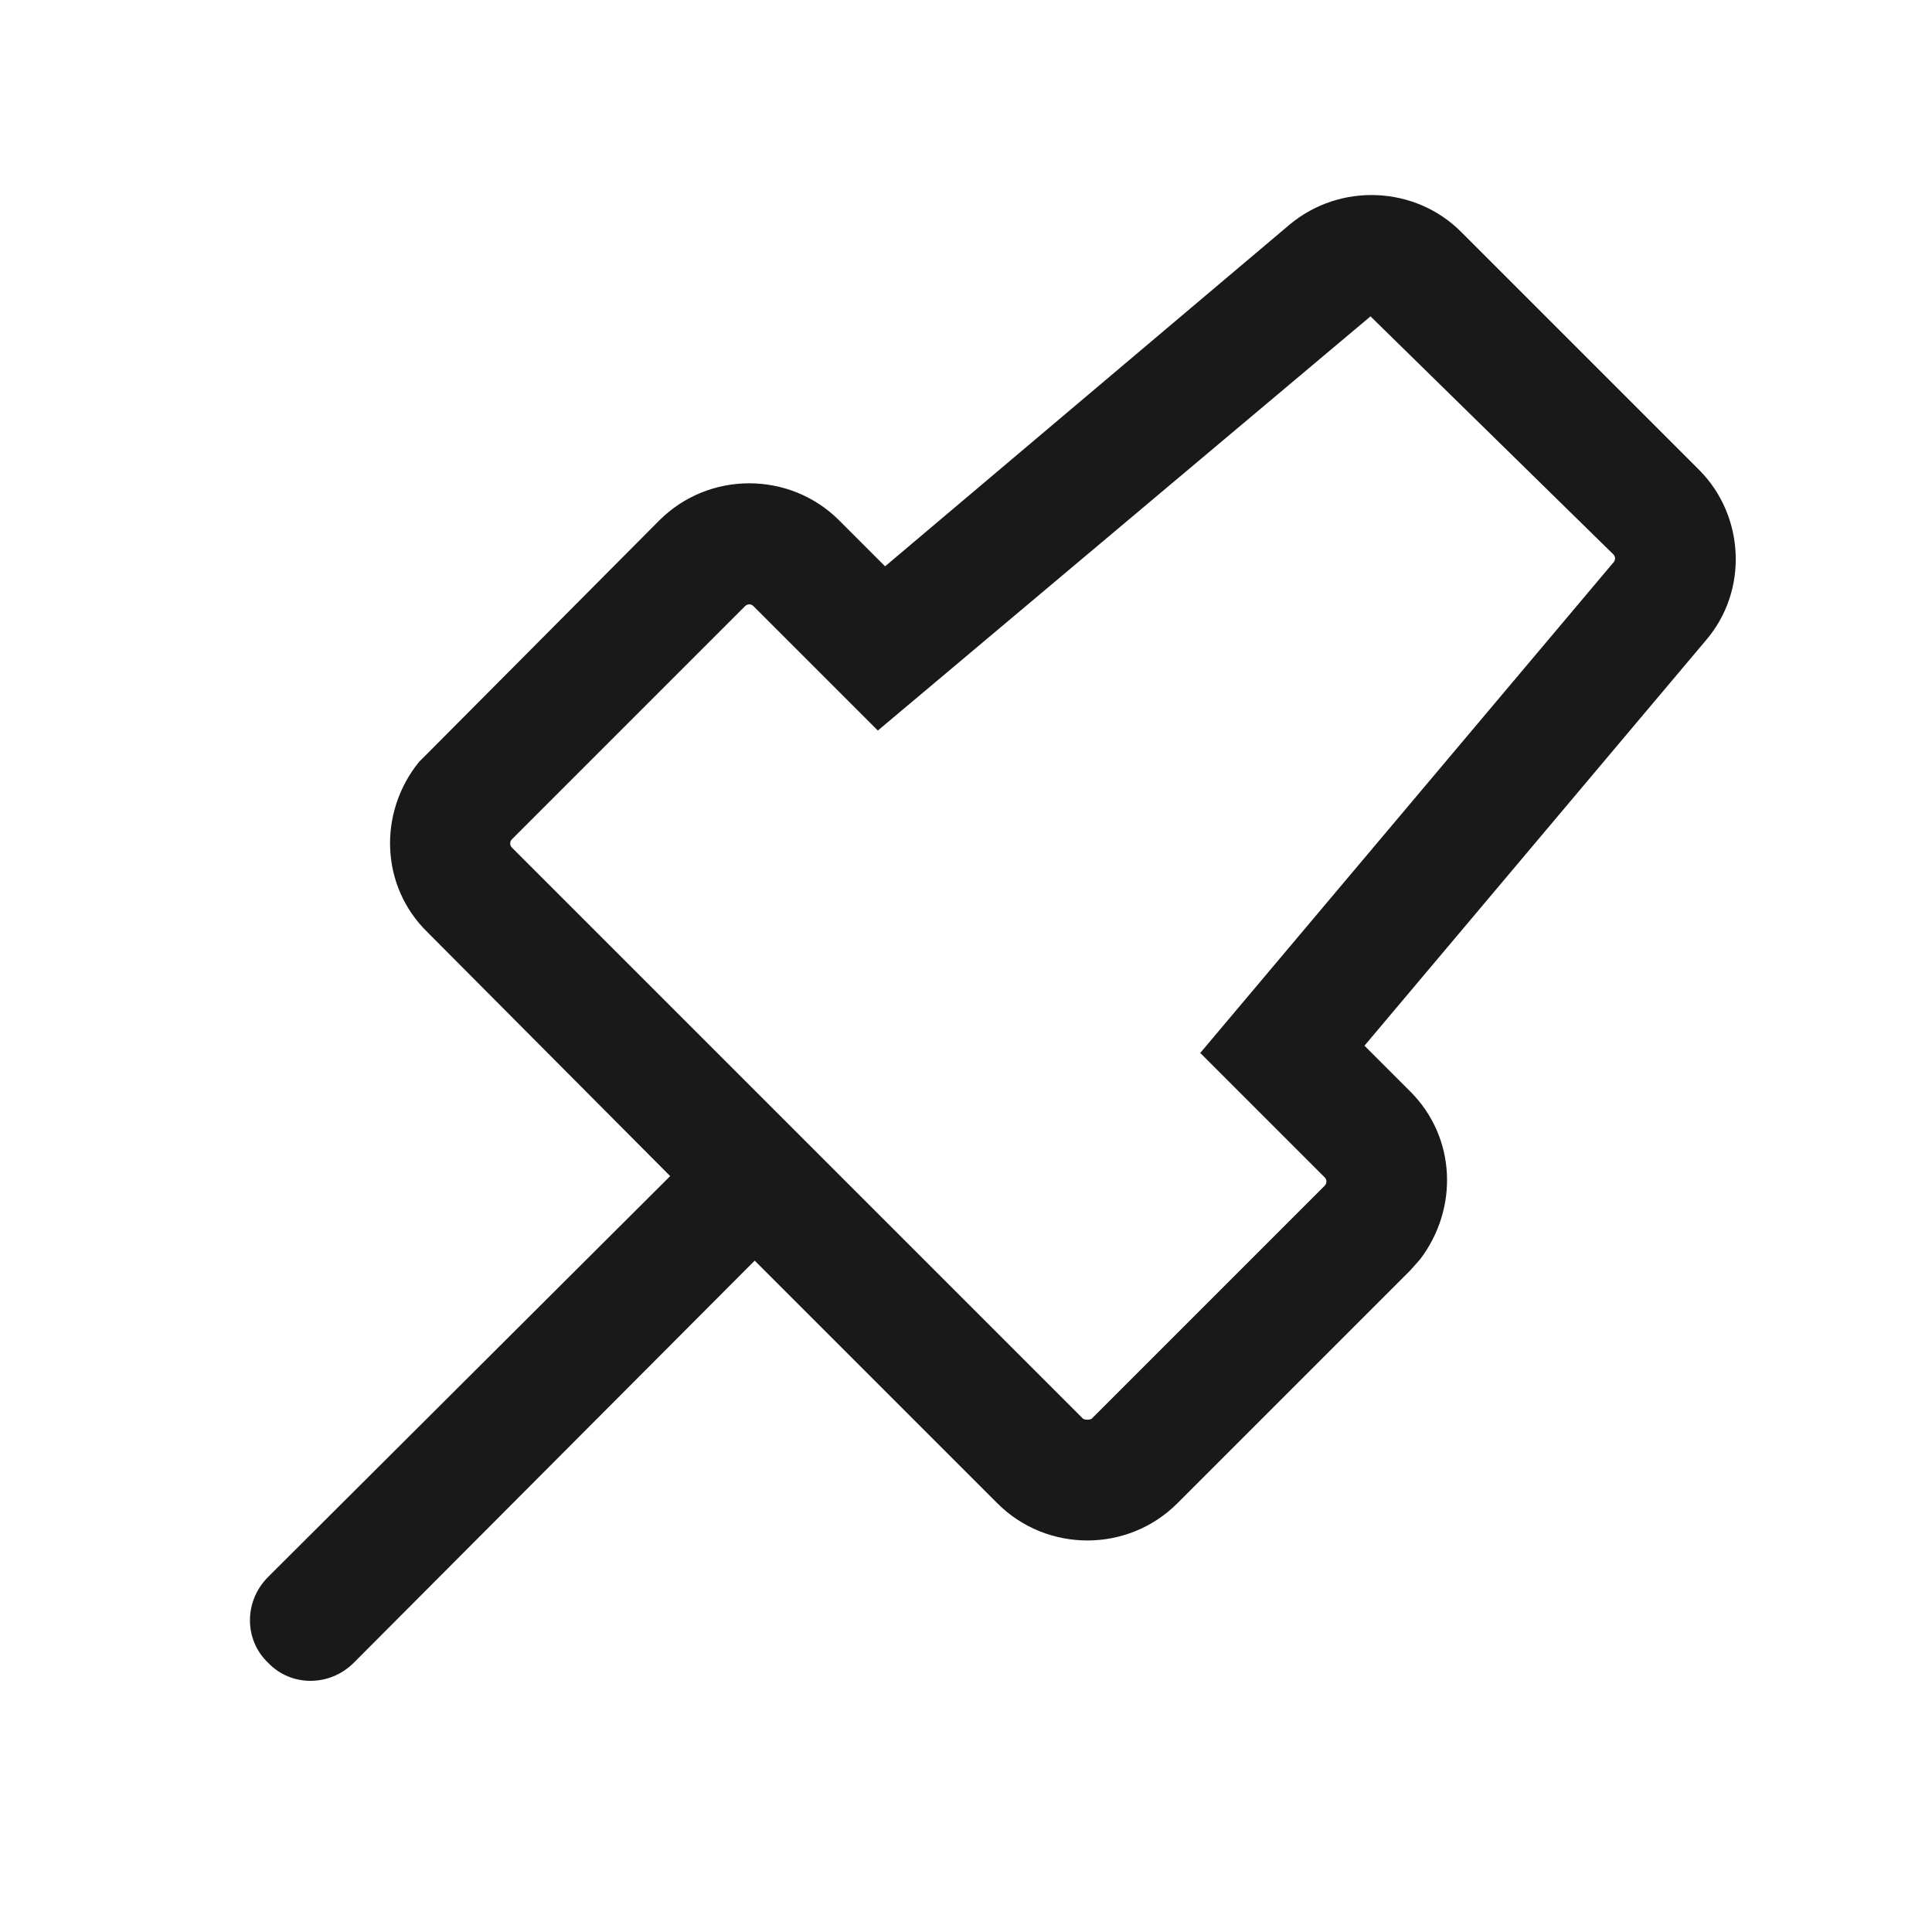
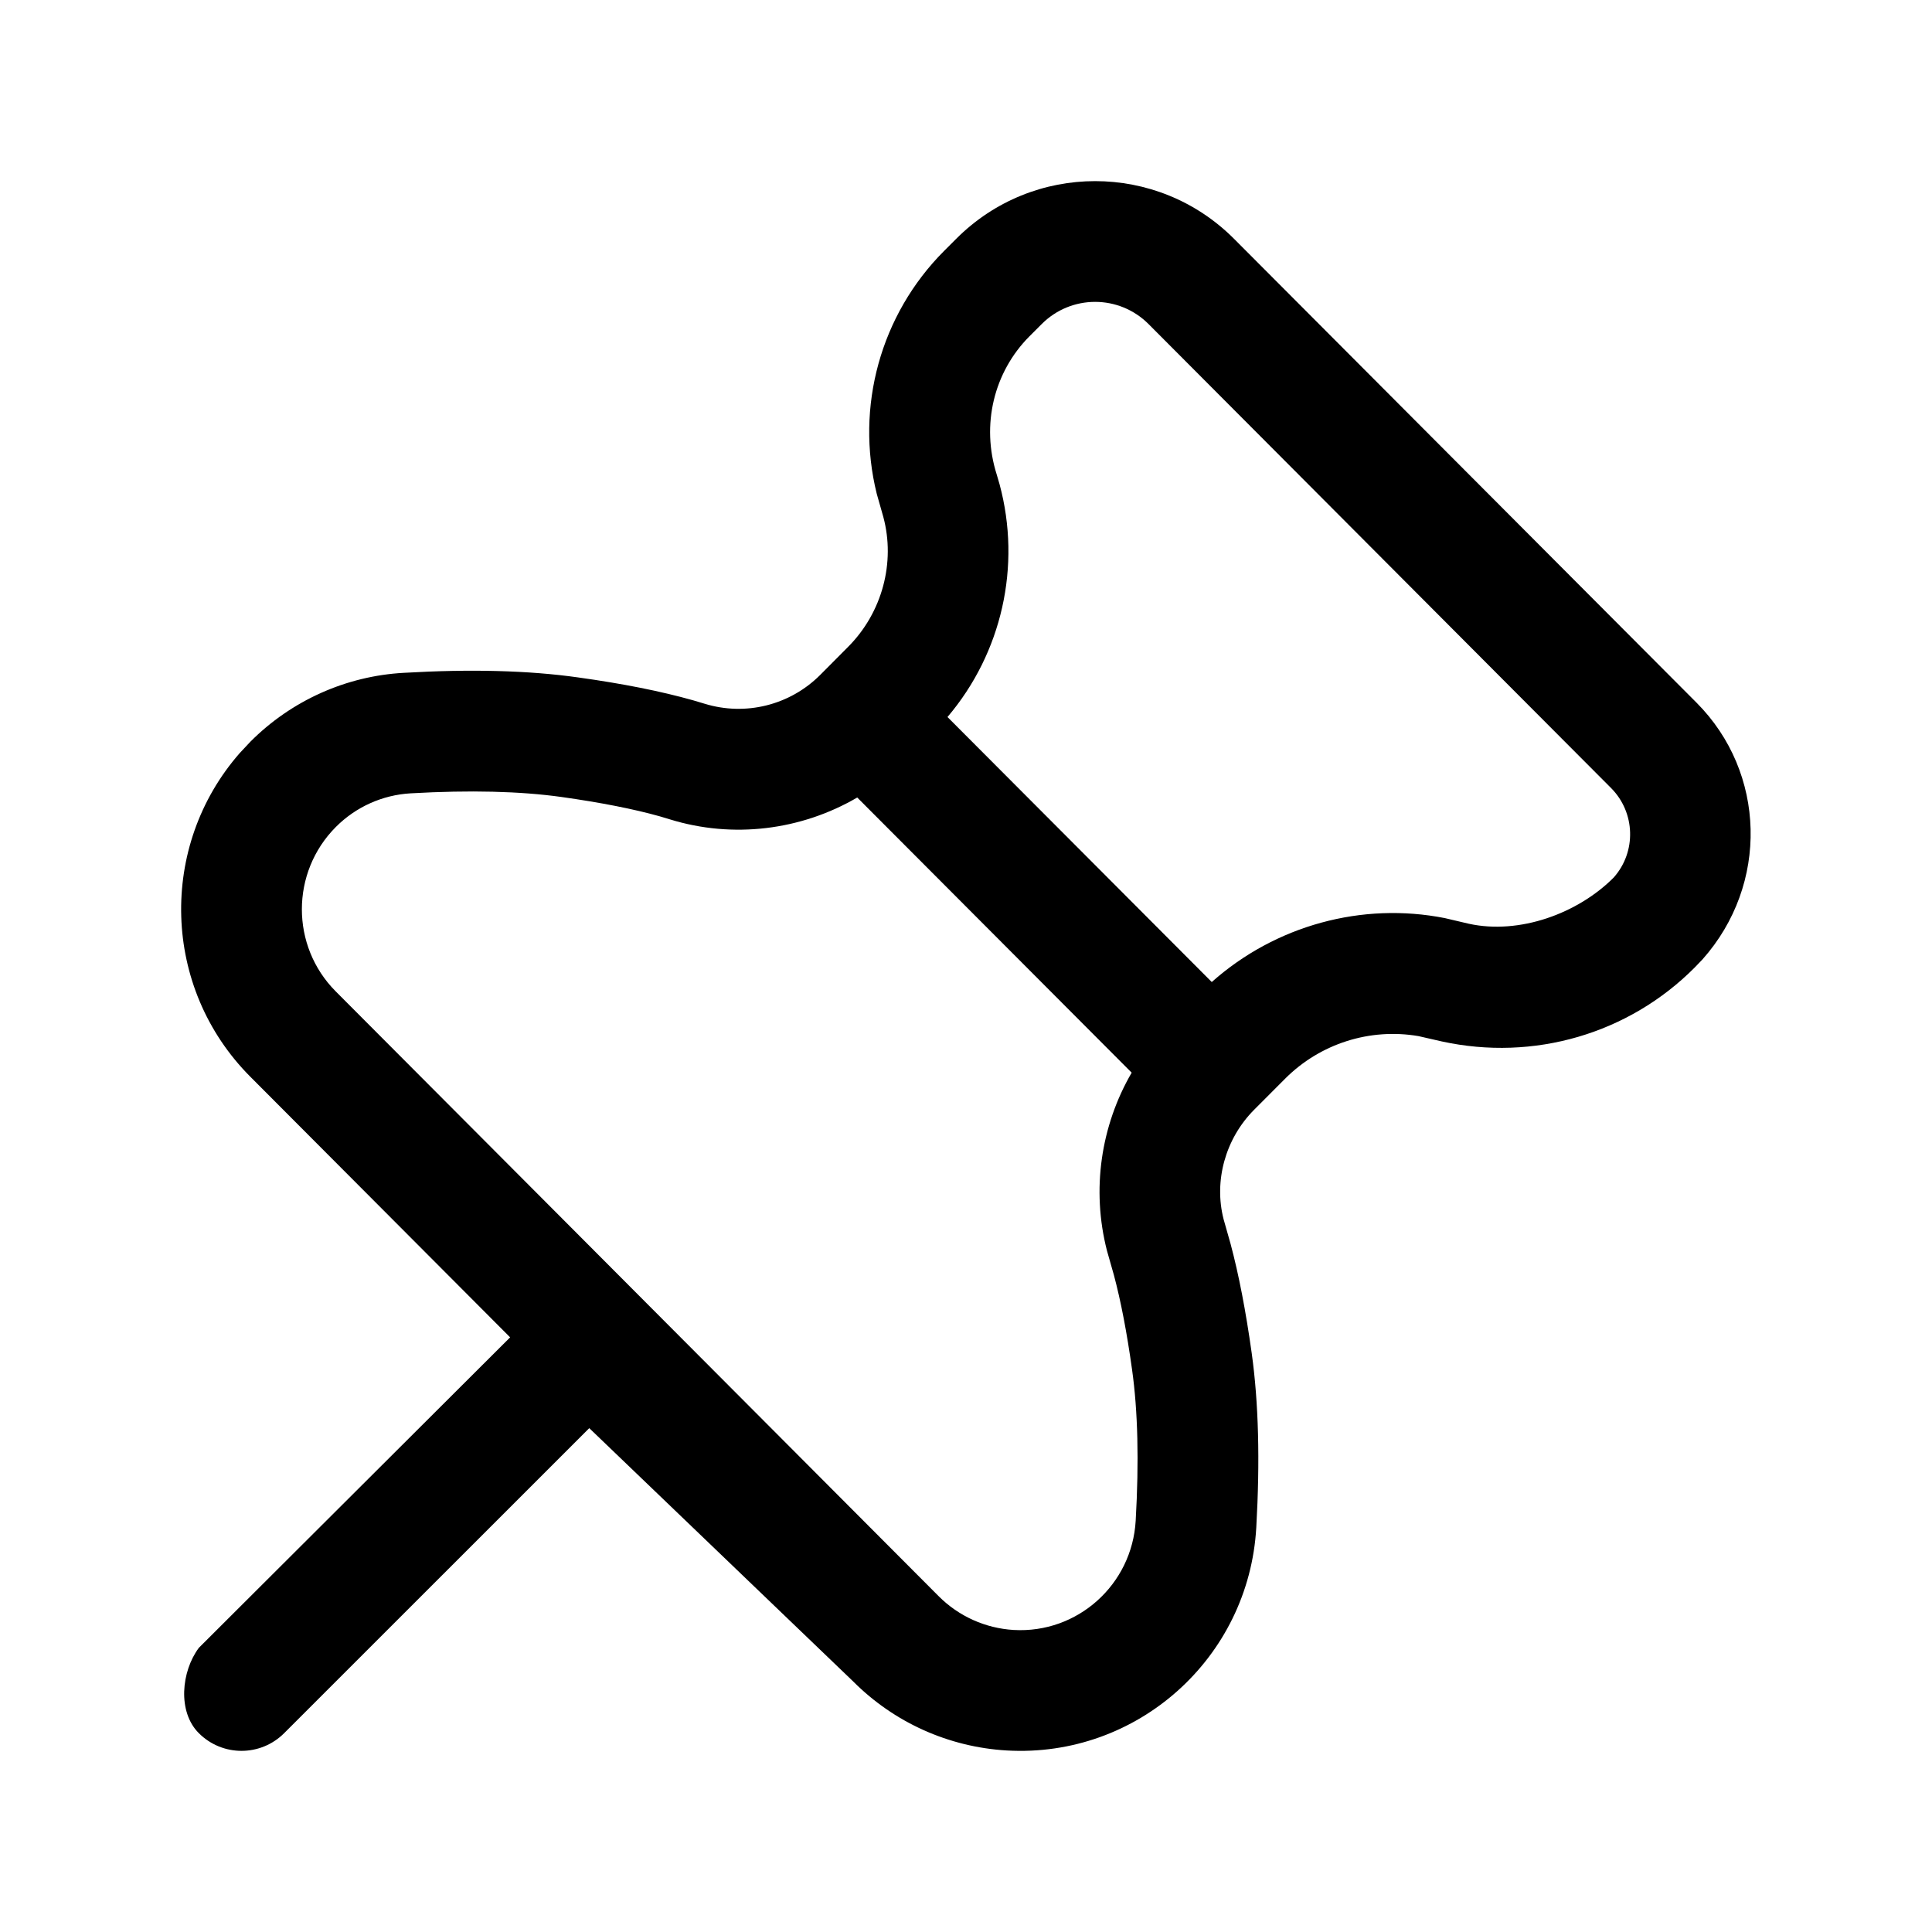
- <svg xmlns="http://www.w3.org/2000/svg" width="16" height="16" viewBox="0 0 16 16" fill="none">
-   <defs>
-     <clipPath id="clip15_980">
-       <rect id="固定-fixed" width="16" height="16" fill="#191919" fill-opacity="1" />
-     </clipPath>
-   </defs>
-   <g clip-path="url(#clip15_980)">
-     <path id="形状结合" d="M10.68 1.86C11.1 1.51 11.72 1.54 12.1 1.92L14.07 3.89C14.45 4.27 14.48 4.89 14.13 5.3L11.3 8.66L11.68 9.04C12.06 9.42 12.08 10.01 11.76 10.43L11.68 10.52L9.75 12.45C9.34 12.86 8.67 12.86 8.26 12.45L6.25 10.44L2.93 13.77C2.73 13.97 2.41 13.97 2.22 13.77C2.02 13.58 2.02 13.26 2.22 13.06L5.55 9.74L3.54 7.72C3.15 7.34 3.13 6.73 3.47 6.31L3.54 6.24L5.46 4.31C5.87 3.9 6.54 3.9 6.95 4.31L7.33 4.69L10.68 1.86ZM11.35 2.62L7.27 6.05L6.24 5.02C6.22 5 6.19 5 6.17 5.02L4.24 6.95C4.22 6.97 4.22 7 4.24 7.02L8.97 11.75C8.99 11.76 9.02 11.76 9.04 11.75L10.97 9.82C10.99 9.8 10.99 9.77 10.97 9.75L9.94 8.72L13.36 4.66C13.38 4.64 13.38 4.61 13.36 4.59L11.35 2.62Z" fill="#191919" fill-opacity="1" fill-rule="nonzero" />
-   </g>
+ <svg xmlns="http://www.w3.org/2000/svg" viewBox="0 0 24 24">
+   <defs />
+   <g opacity="0" />
+   <path id="矢量 242" d="M15.33 2.967C14.377 2.011 12.831 2.011 11.878 2.967L11.727 3.118C10.937 3.91 10.624 5.056 10.891 6.133L10.973 6.422C11.125 6.987 10.96 7.61 10.535 8.036L10.188 8.385C9.812 8.761 9.26 8.898 8.753 8.742L8.612 8.7C8.208 8.586 7.734 8.492 7.18 8.415C6.564 8.328 5.844 8.31 5.018 8.358C4.3 8.397 3.62 8.702 3.11 9.214L2.978 9.355C1.966 10.51 2.009 12.271 3.109 13.375L6.337 16.613L2.47 20.47C2.252 20.763 2.203 21.264 2.47 21.53C2.763 21.823 3.237 21.823 3.53 21.53L7.32 17.741L10.598 20.887C11.107 21.398 11.786 21.703 12.506 21.745C14.126 21.839 15.514 20.598 15.606 18.975C15.653 18.147 15.635 17.426 15.549 16.808C15.476 16.286 15.389 15.835 15.287 15.453L15.2 15.146C15.078 14.671 15.22 14.147 15.579 13.786L15.964 13.4C16.401 12.962 17.02 12.768 17.621 12.871L17.91 12.937C19.054 13.187 20.232 12.842 21.05 12.021L21.149 11.918C21.977 10.986 21.939 9.597 21.076 8.73L15.33 2.967ZM12.94 4.026C13.307 3.658 13.901 3.658 14.268 4.026L20.013 9.789C20.316 10.093 20.33 10.582 20.046 10.901C19.601 11.348 18.875 11.613 18.246 11.475L17.948 11.405C16.921 11.202 15.845 11.495 15.053 12.199L11.77 8.907C12.445 8.113 12.691 7.032 12.417 6.016L12.382 5.896C12.186 5.279 12.345 4.622 12.789 4.177L12.94 4.026ZM6.972 9.9C6.462 9.829 5.838 9.813 5.102 9.855C4.752 9.875 4.421 10.023 4.172 10.273C3.61 10.837 3.609 11.752 4.171 12.316L11.66 19.828C11.909 20.078 12.241 20.227 12.592 20.248C13.384 20.294 14.063 19.686 14.108 18.89C14.15 18.153 14.135 17.527 14.063 17.015C13.999 16.554 13.924 16.165 13.838 15.842L13.751 15.536C13.557 14.779 13.674 13.986 14.058 13.325L10.649 9.907C9.951 10.314 9.106 10.421 8.32 10.178L8.197 10.141C7.873 10.05 7.463 9.969 6.972 9.9Z" fill-rule="evenodd" />
</svg>
